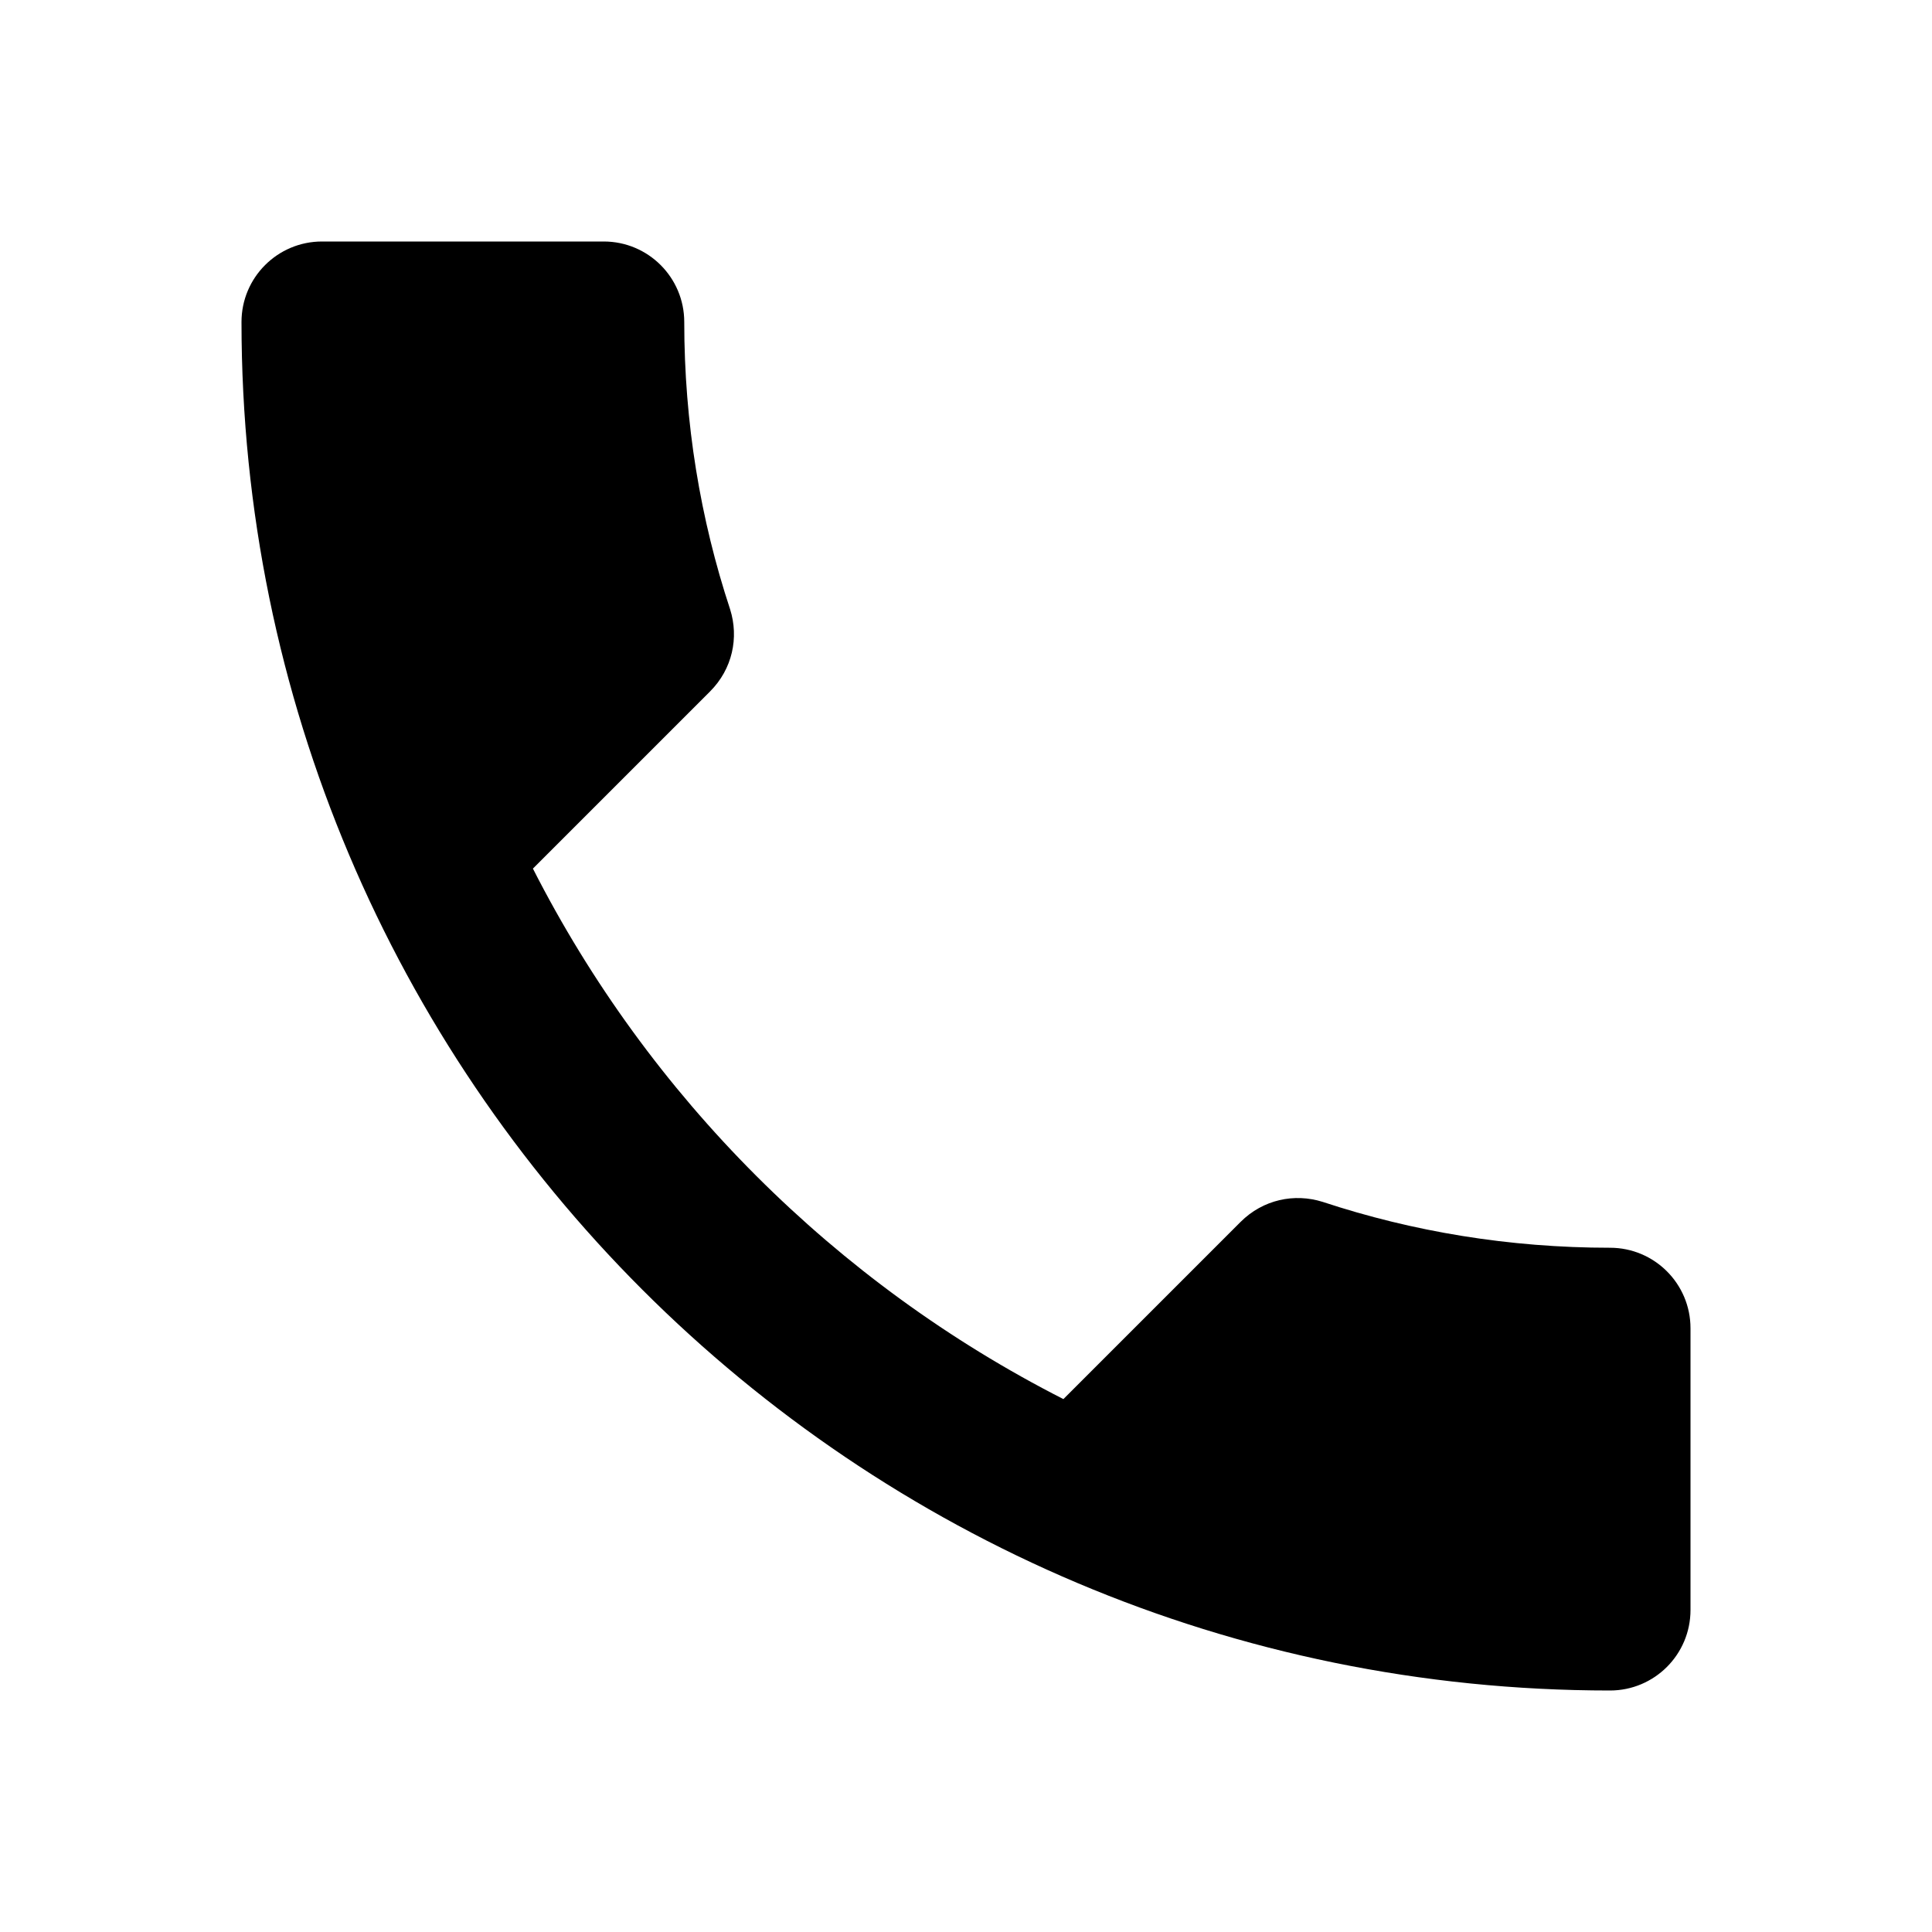
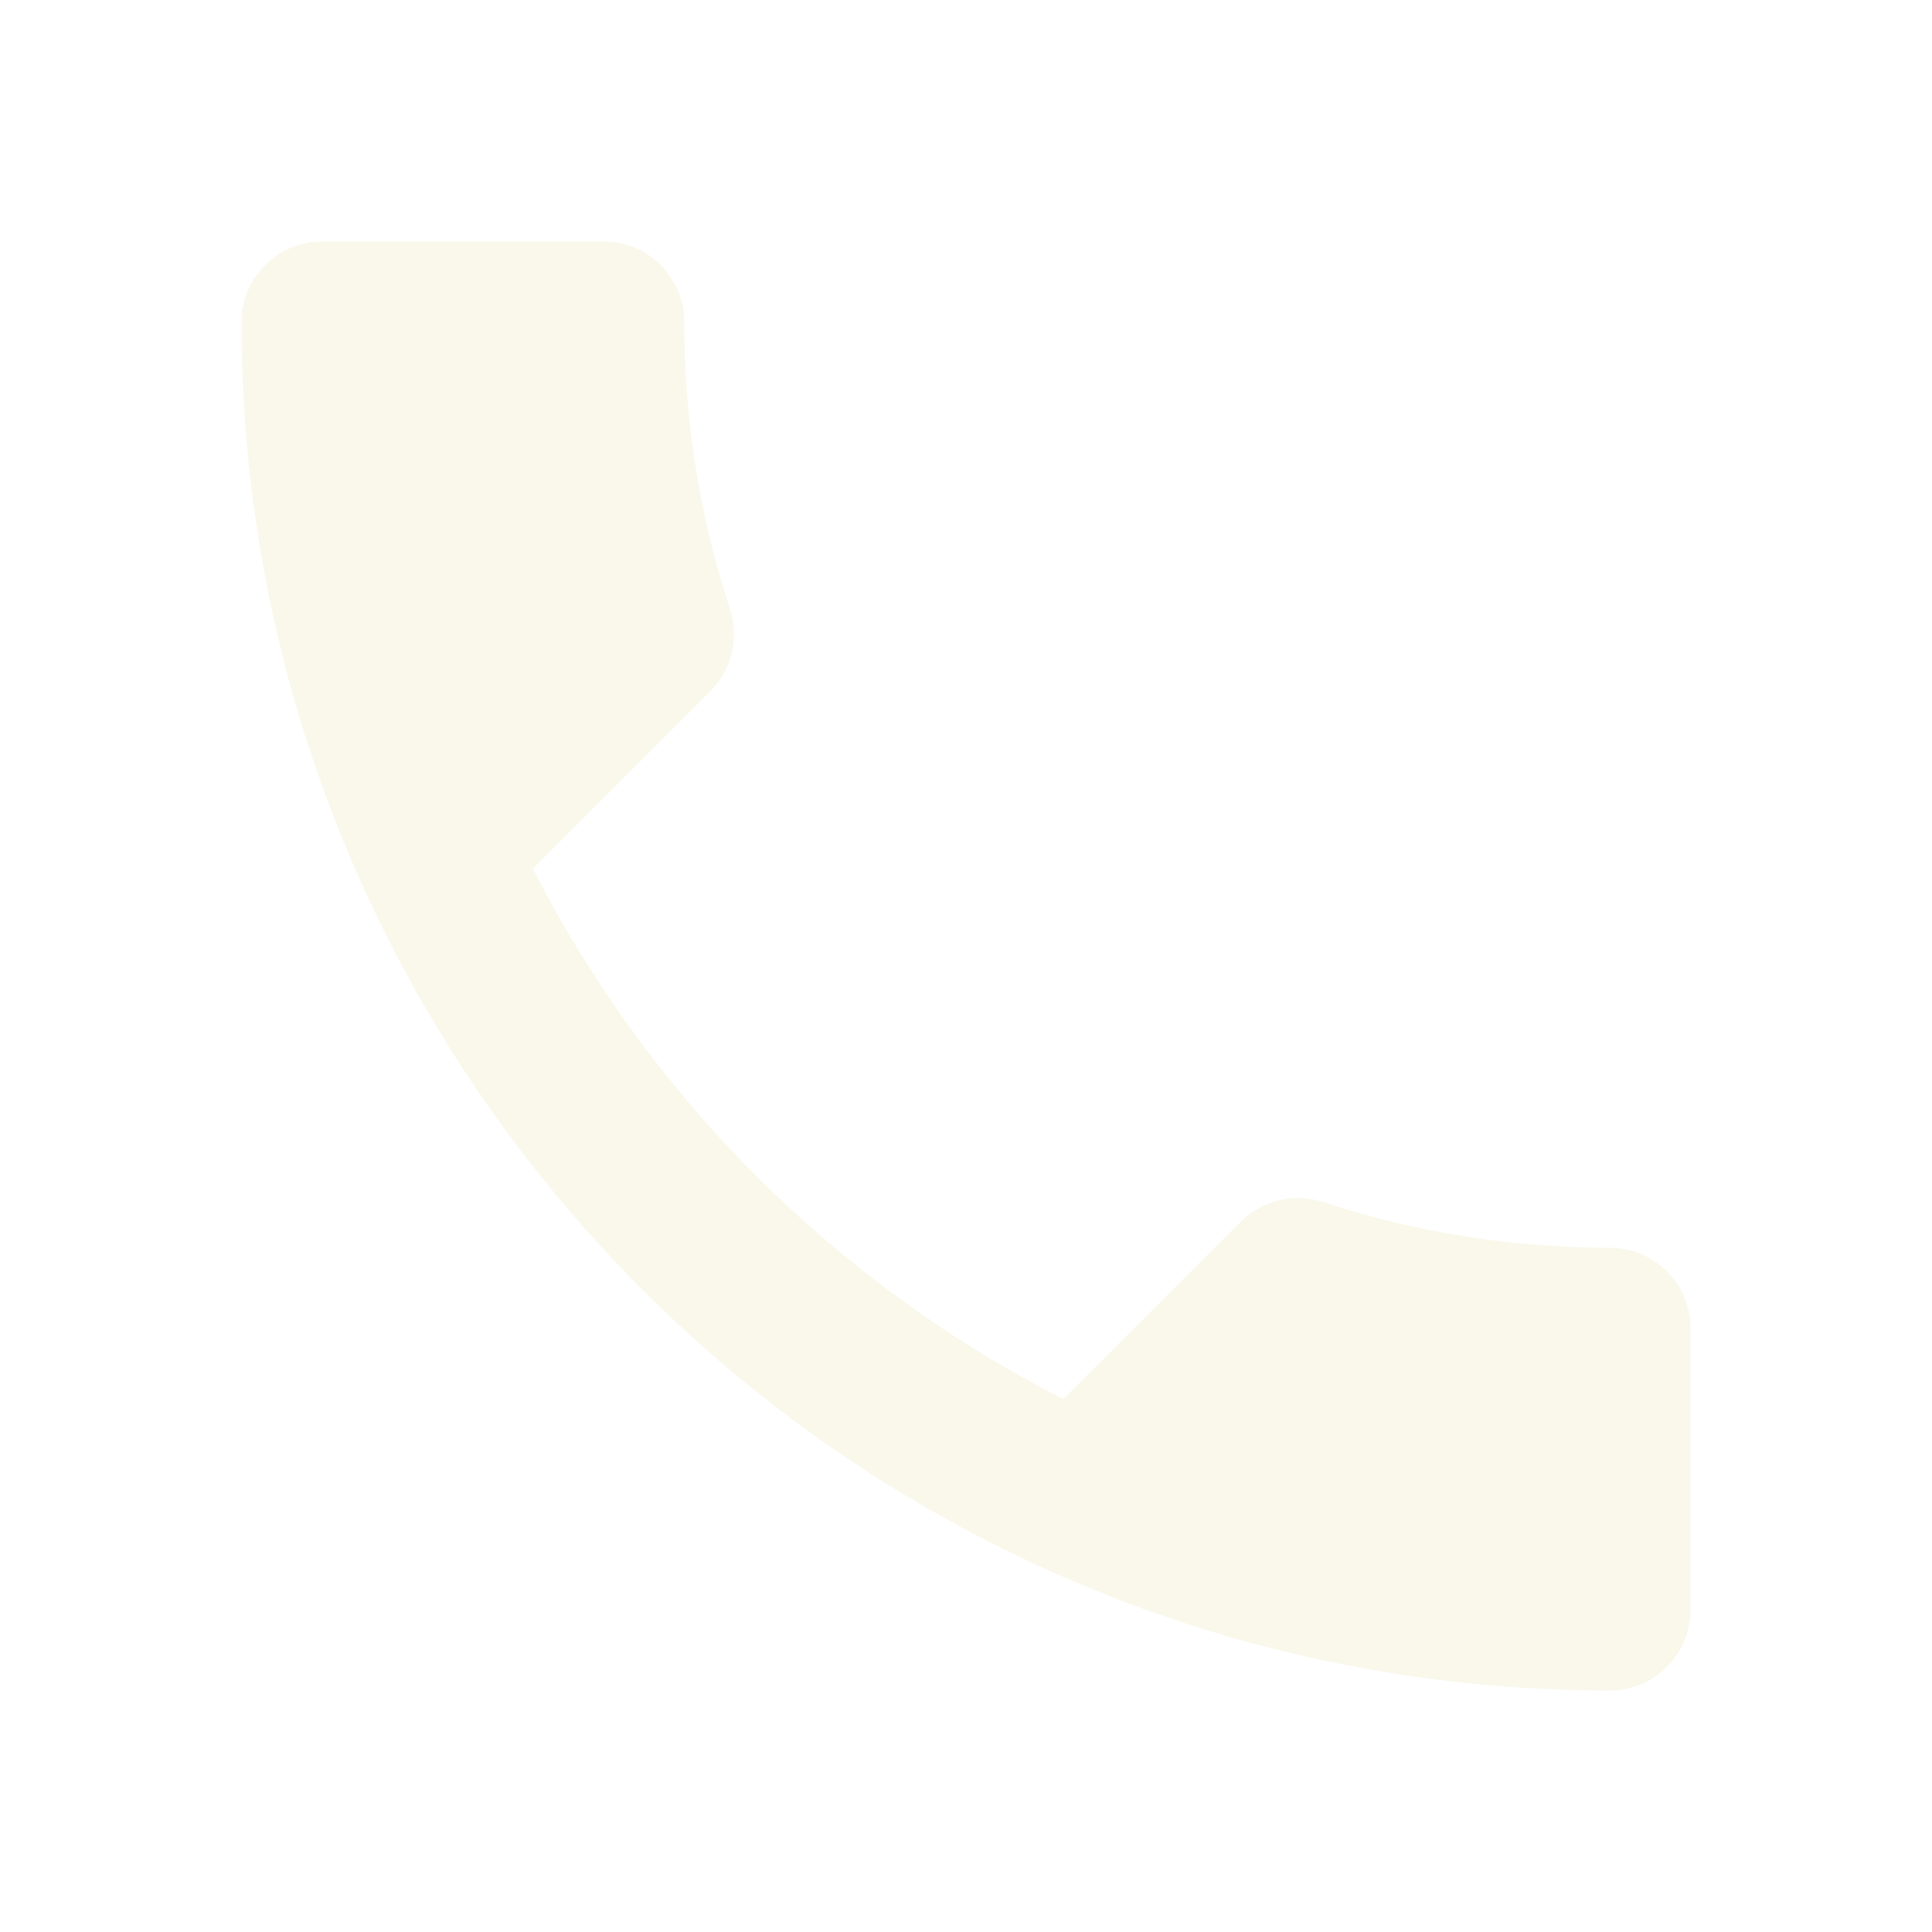
<svg xmlns="http://www.w3.org/2000/svg" viewBox="0 0 24 24">
-   <path d="M6.62,10.79C8.06,13.62 10.38,15.94 13.21,17.38L15.41,15.18C15.69,14.9 16.08,14.82 16.43,14.93C17.55,15.3 18.75,15.5 20,15.5A1,1 0 0,1 21,16.5V20A1,1 0 0,1 20,21A17,17 0 0,1 3,4A1,1 0 0,1 4,3H7.5A1,1 0 0,1 8.5,4C8.5,5.25 8.7,6.45 9.07,7.57C9.18,7.92 9.1,8.31 8.82,8.59L6.62,10.79Z" />
+   <path fill="#f9f8eb" d="M6.62,10.79C8.06,13.62 10.38,15.94 13.21,17.38L15.41,15.18C15.69,14.9 16.08,14.82 16.43,14.93C17.55,15.3 18.75,15.5 20,15.5A1,1 0 0,1 21,16.5V20A1,1 0 0,1 20,21A17,17 0 0,1 3,4A1,1 0 0,1 4,3H7.5A1,1 0 0,1 8.5,4C8.5,5.25 8.7,6.45 9.07,7.57C9.18,7.92 9.1,8.31 8.82,8.59L6.62,10.79Z" />
</svg>
